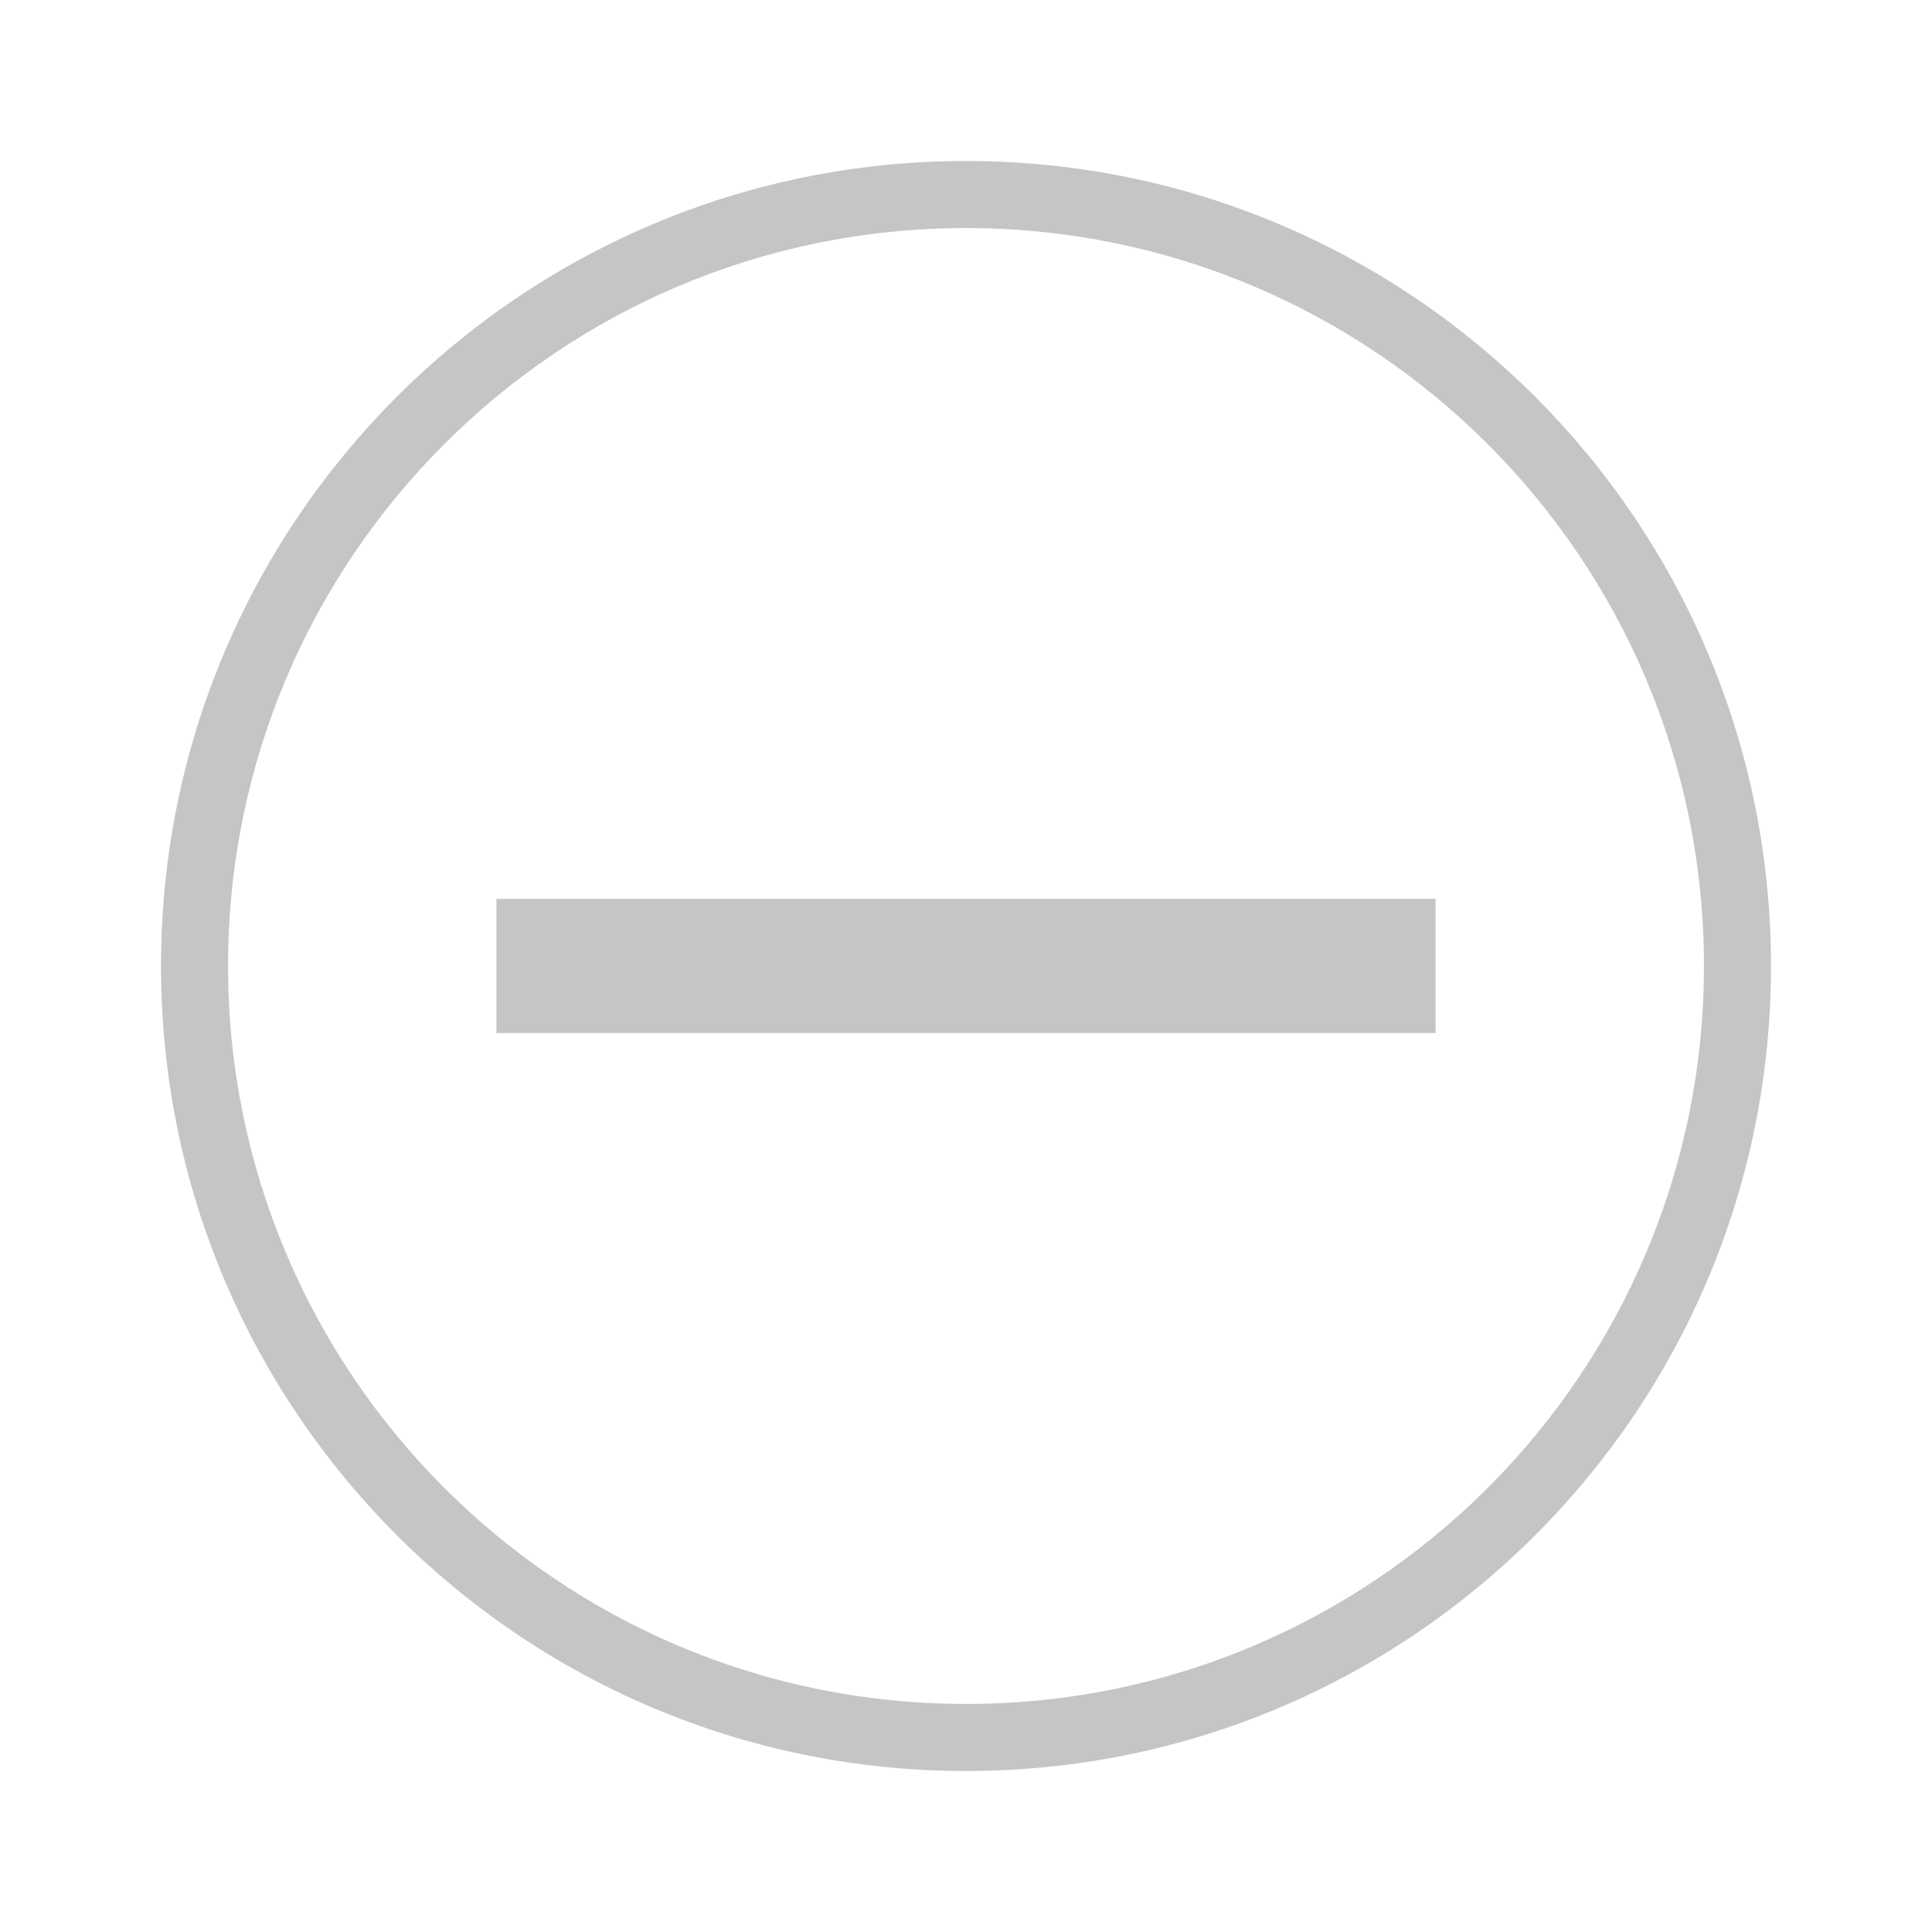
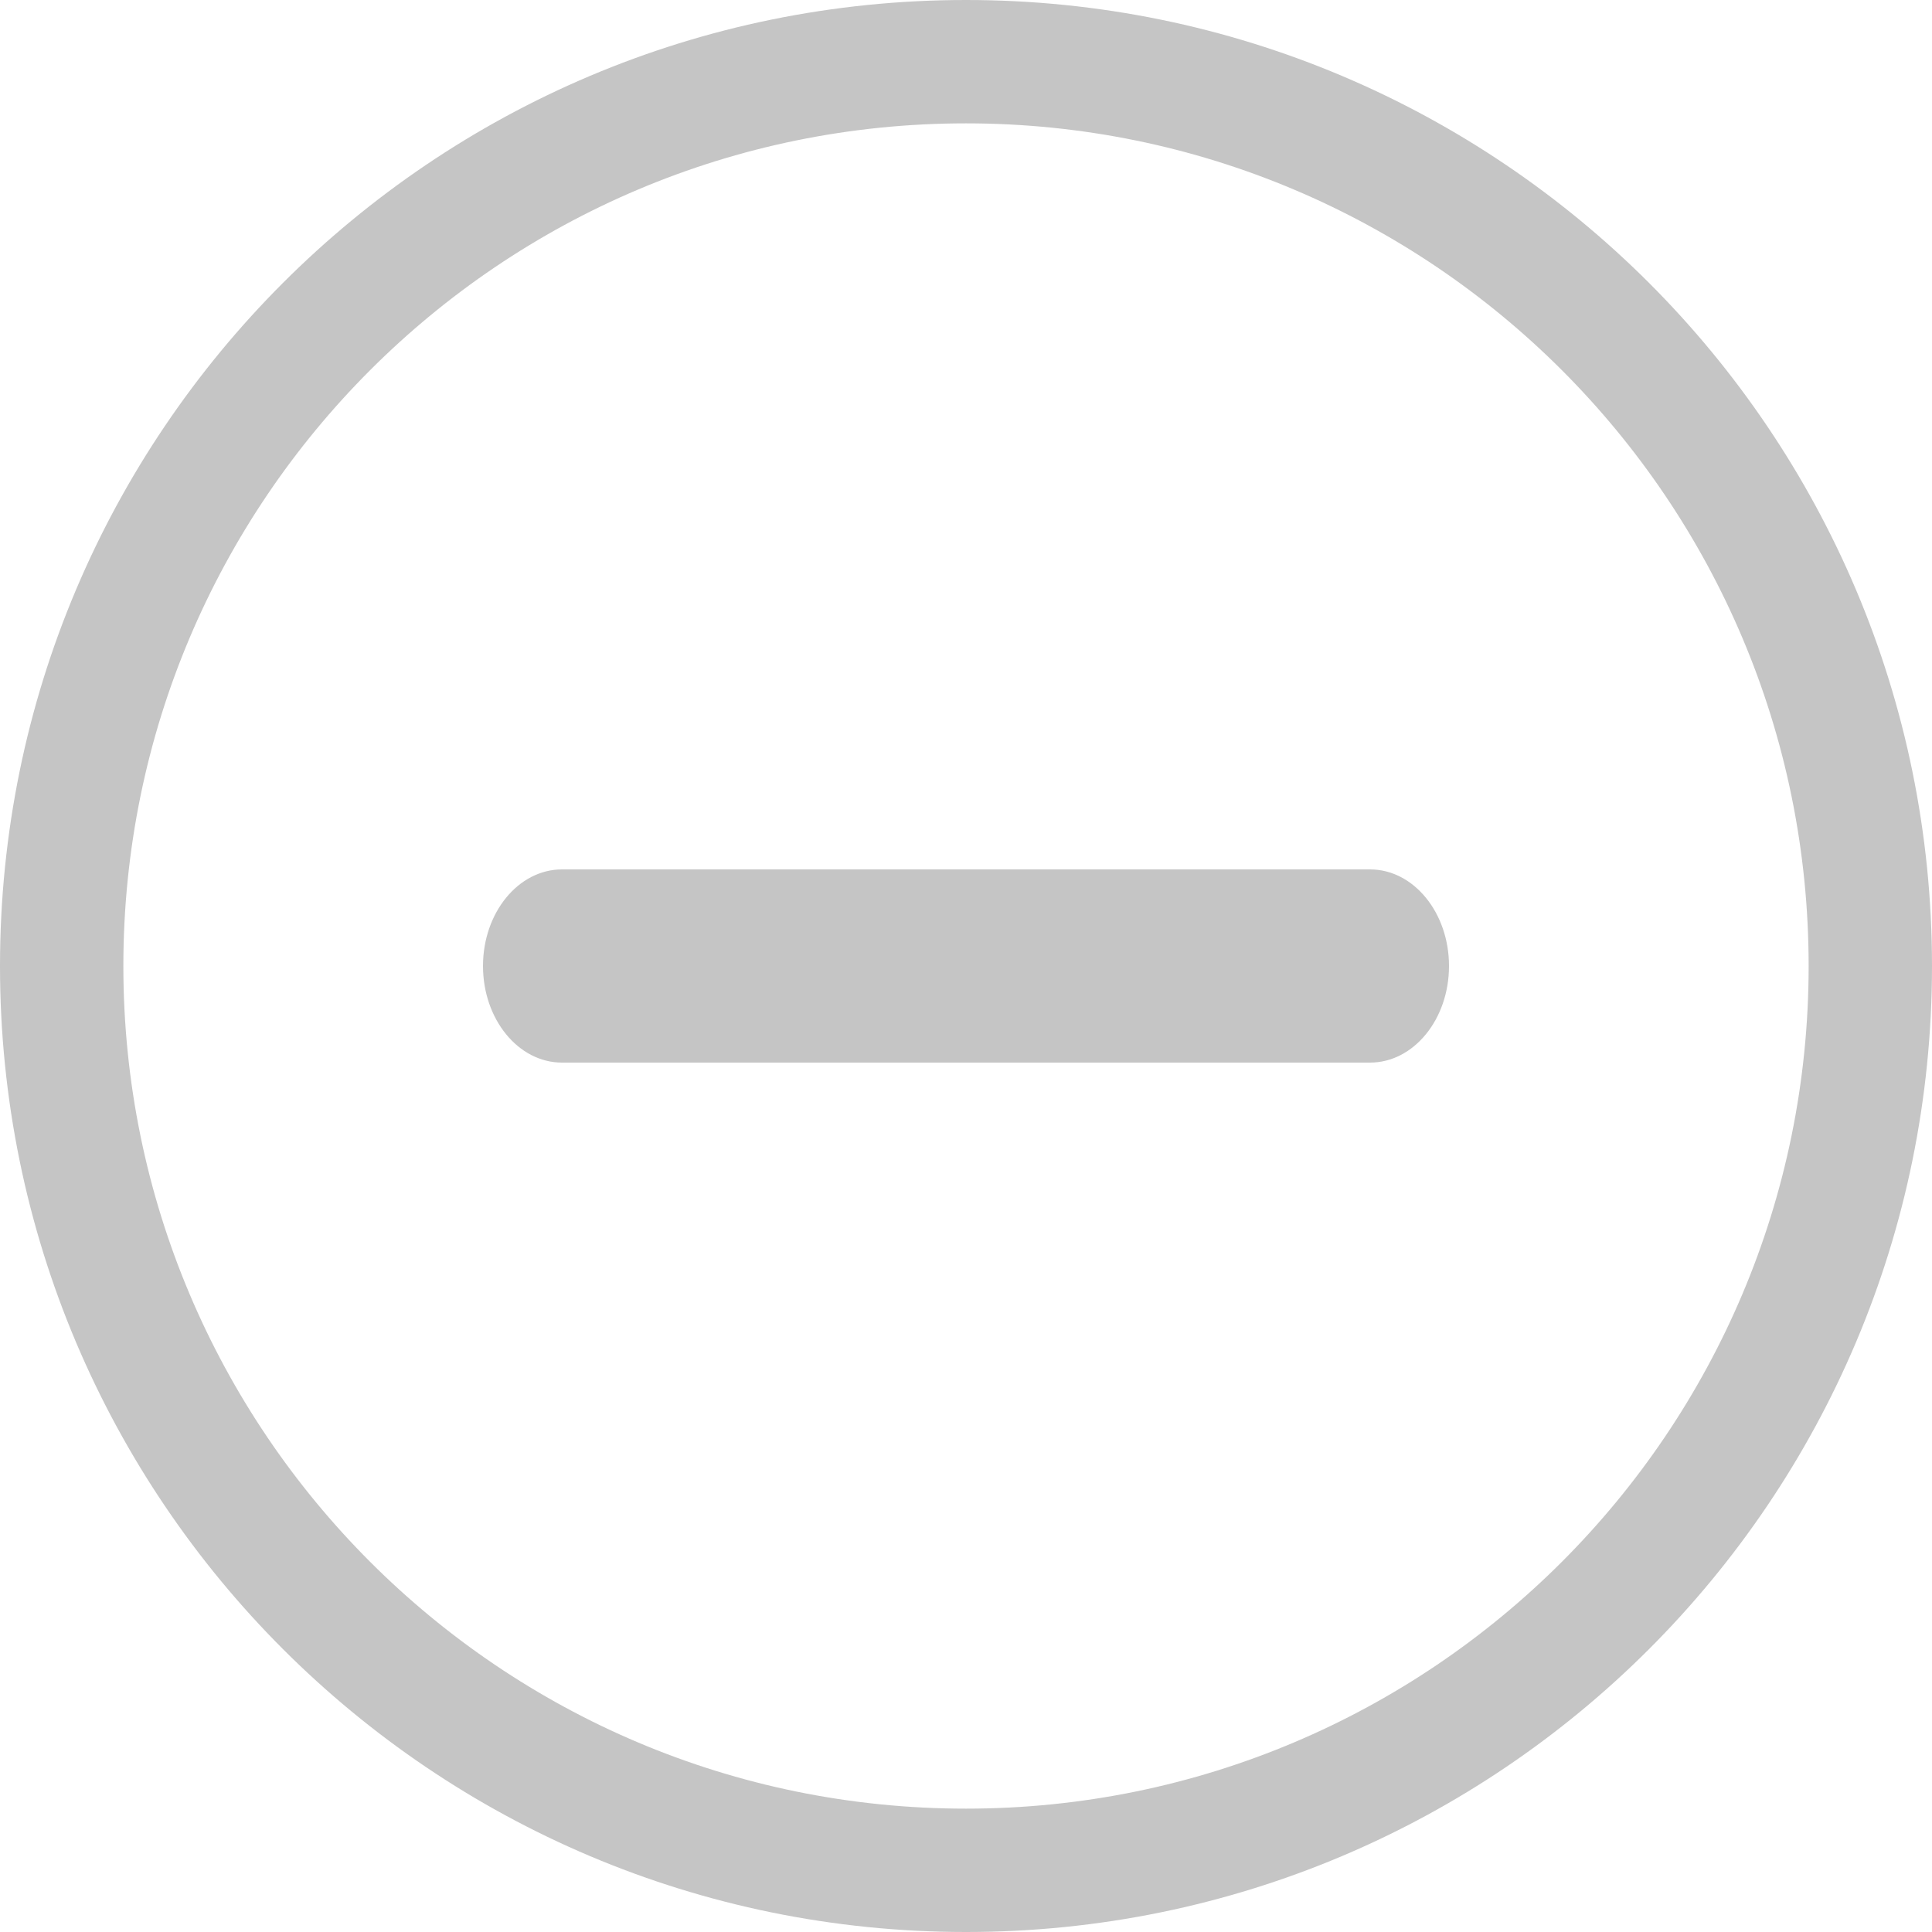
- <svg xmlns="http://www.w3.org/2000/svg" width="24" height="24" viewBox="0 0 24 24" fill="none">
-   <path fill-rule="evenodd" clip-rule="evenodd" d="M12 21.167C17.063 21.167 21.167 17.063 21.167 12C21.167 6.937 17.063 2.833 12 2.833C6.937 2.833 2.833 6.937 2.833 12C2.833 17.063 6.937 21.167 12 21.167ZM12 22C17.523 22 22 17.523 22 12C22 6.477 17.523 2 12 2C6.477 2 2 6.477 2 12C2 17.523 6.477 22 12 22Z" fill="#C5C5C5" />
-   <path fill-rule="evenodd" clip-rule="evenodd" d="M17.833 12H6.167V11.166H17.833V12Z" fill="#C5C5C5" />
-   <path fill-rule="evenodd" clip-rule="evenodd" d="M17.833 12.833H6.167V12H17.833V12.833Z" fill="#C5C5C5" />
+ <svg xmlns="http://www.w3.org/2000/svg" width="20" height="20" viewBox="0 0 20 20" fill="none">
+   <path fill-rule="evenodd" clip-rule="evenodd" d="M5 10C5 9.448 5.366 9 5.818 9H14.182C14.634 9 15 9.448 15 10C15 10.552 14.634 11 14.182 11H5.818C5.366 11 5 10.552 5 10Z" fill="#C5C5C5" />
+   <path fill-rule="evenodd" clip-rule="evenodd" d="M10 1.277C5.182 1.277 1.277 5.182 1.277 10C1.277 14.818 5.182 18.723 10 18.723C14.818 18.723 18.723 14.818 18.723 10C18.723 5.182 14.818 1.277 10 1.277ZM0 10C0 4.477 4.477 0 10 0C15.523 0 20 4.477 20 10C20 15.523 15.523 20 10 20C4.477 20 0 15.523 0 10Z" fill="#C5C5C5" />
</svg>
